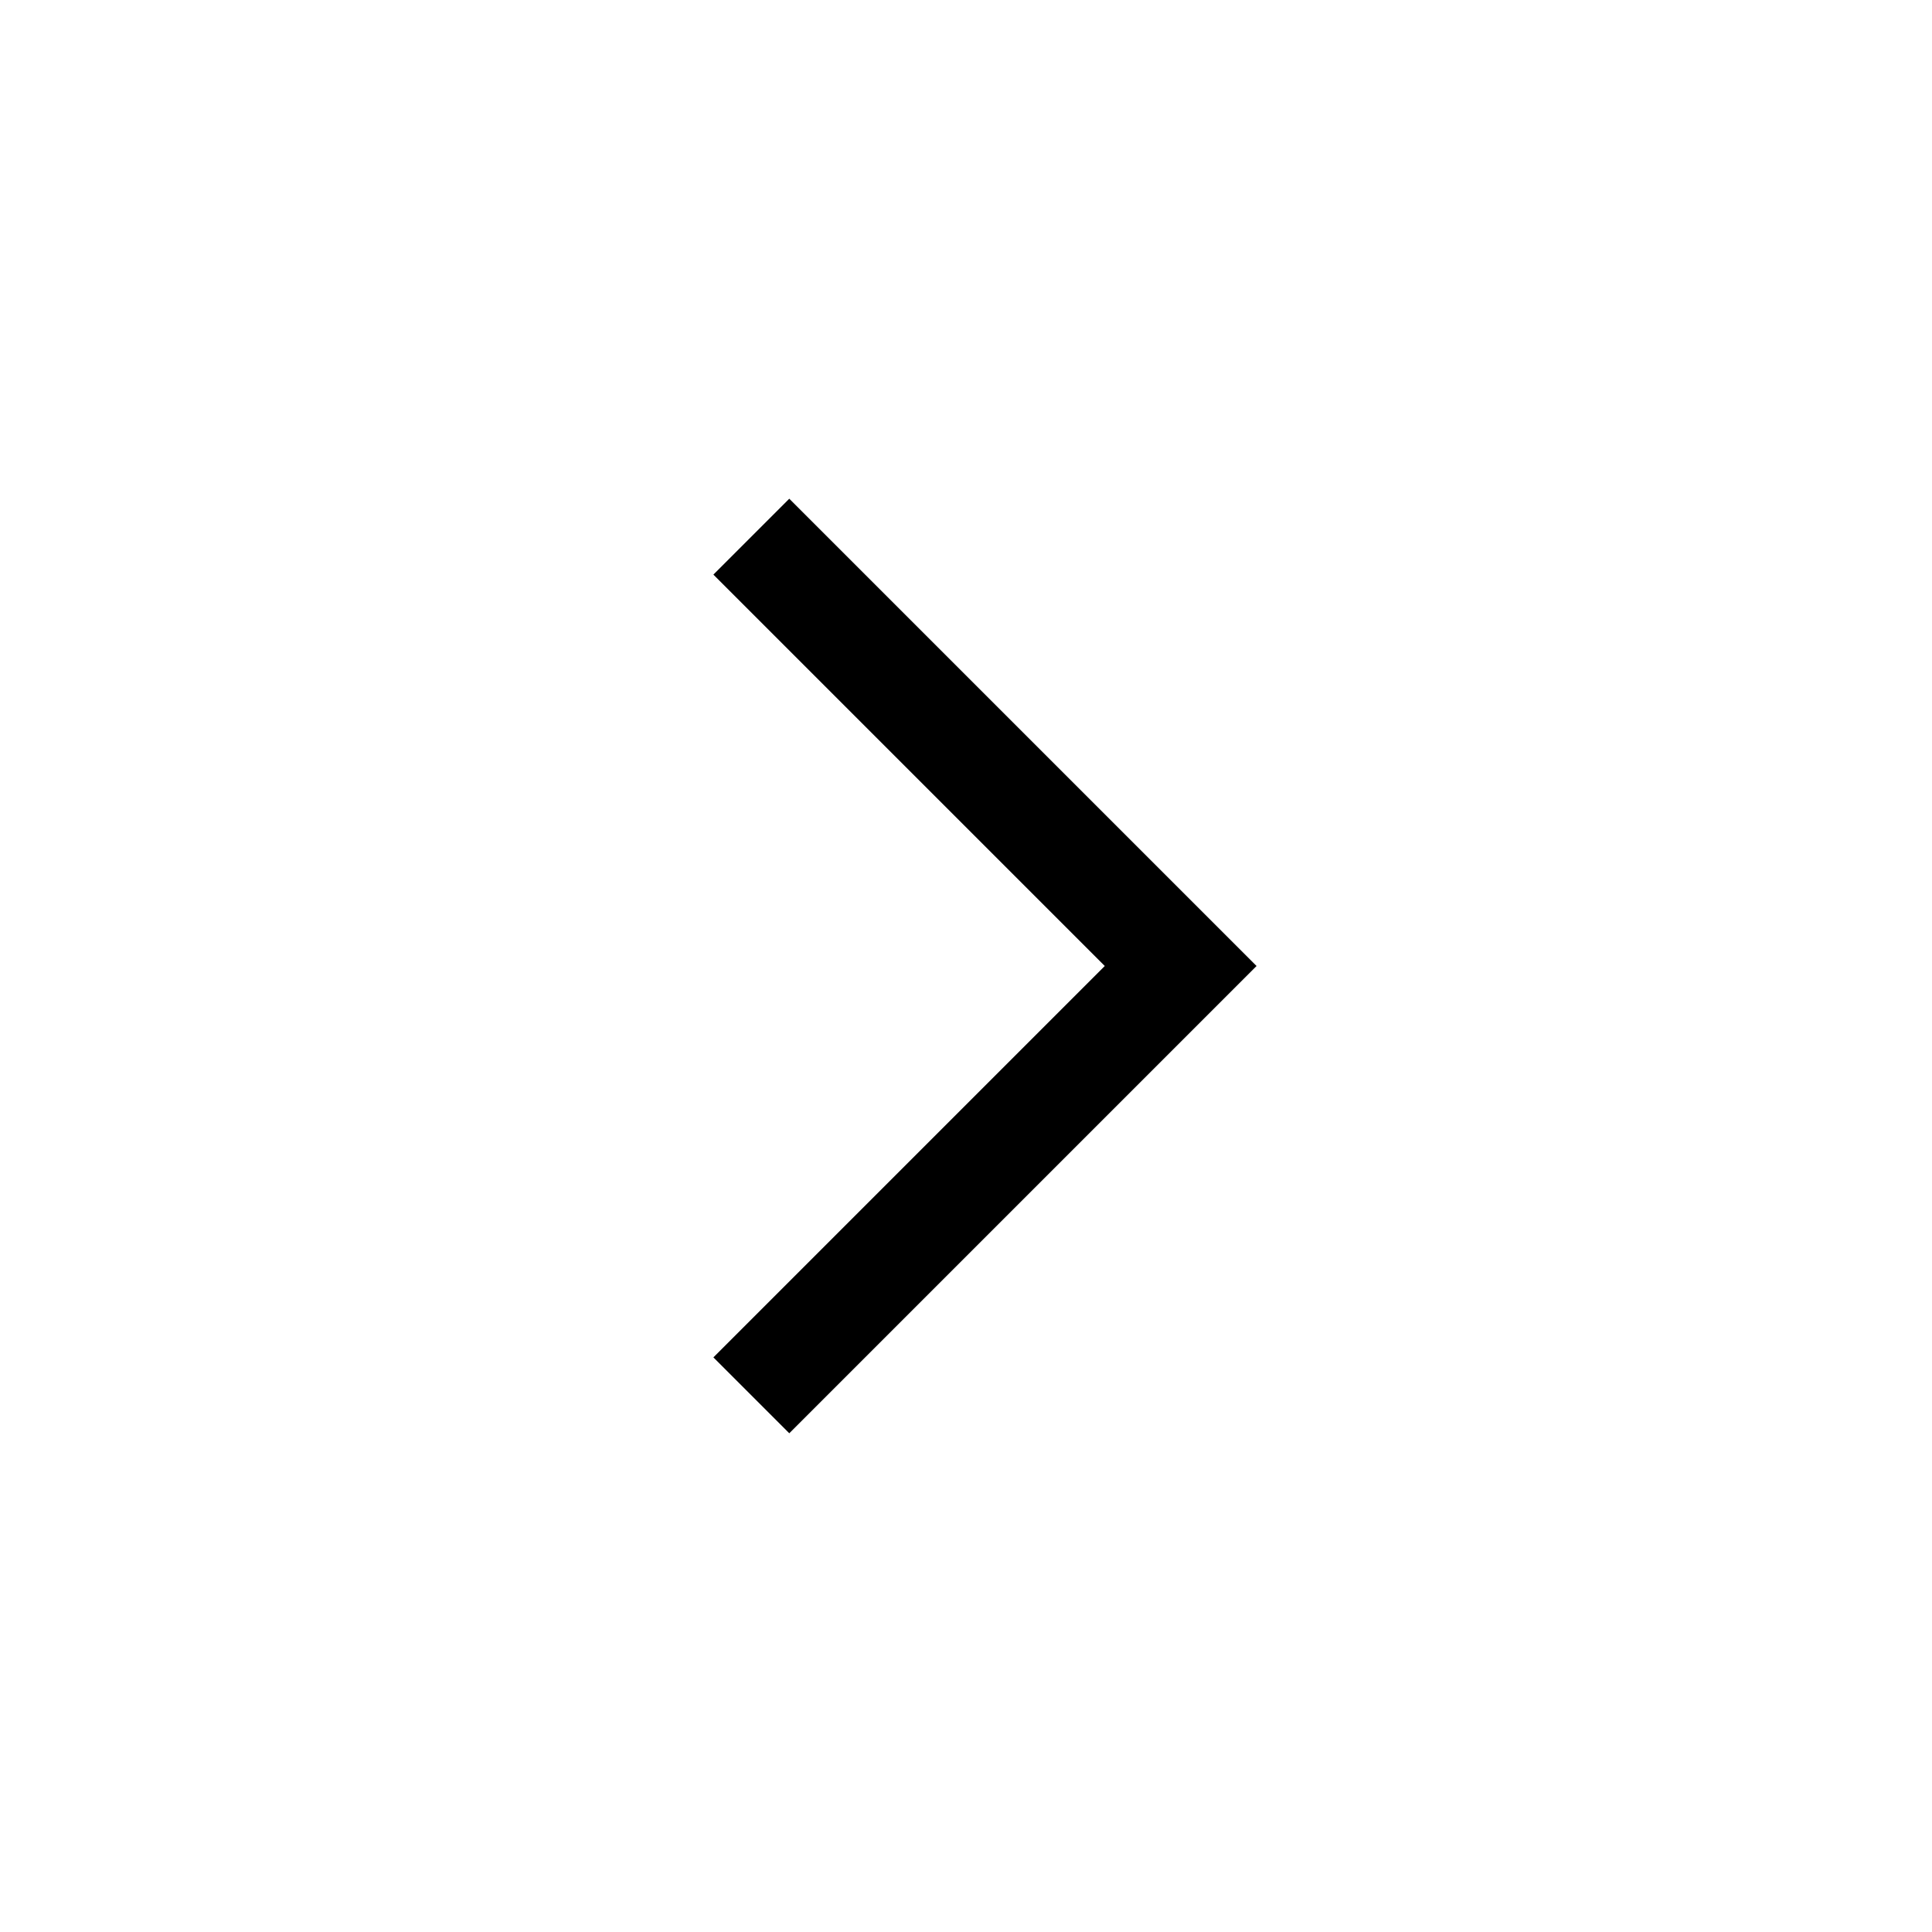
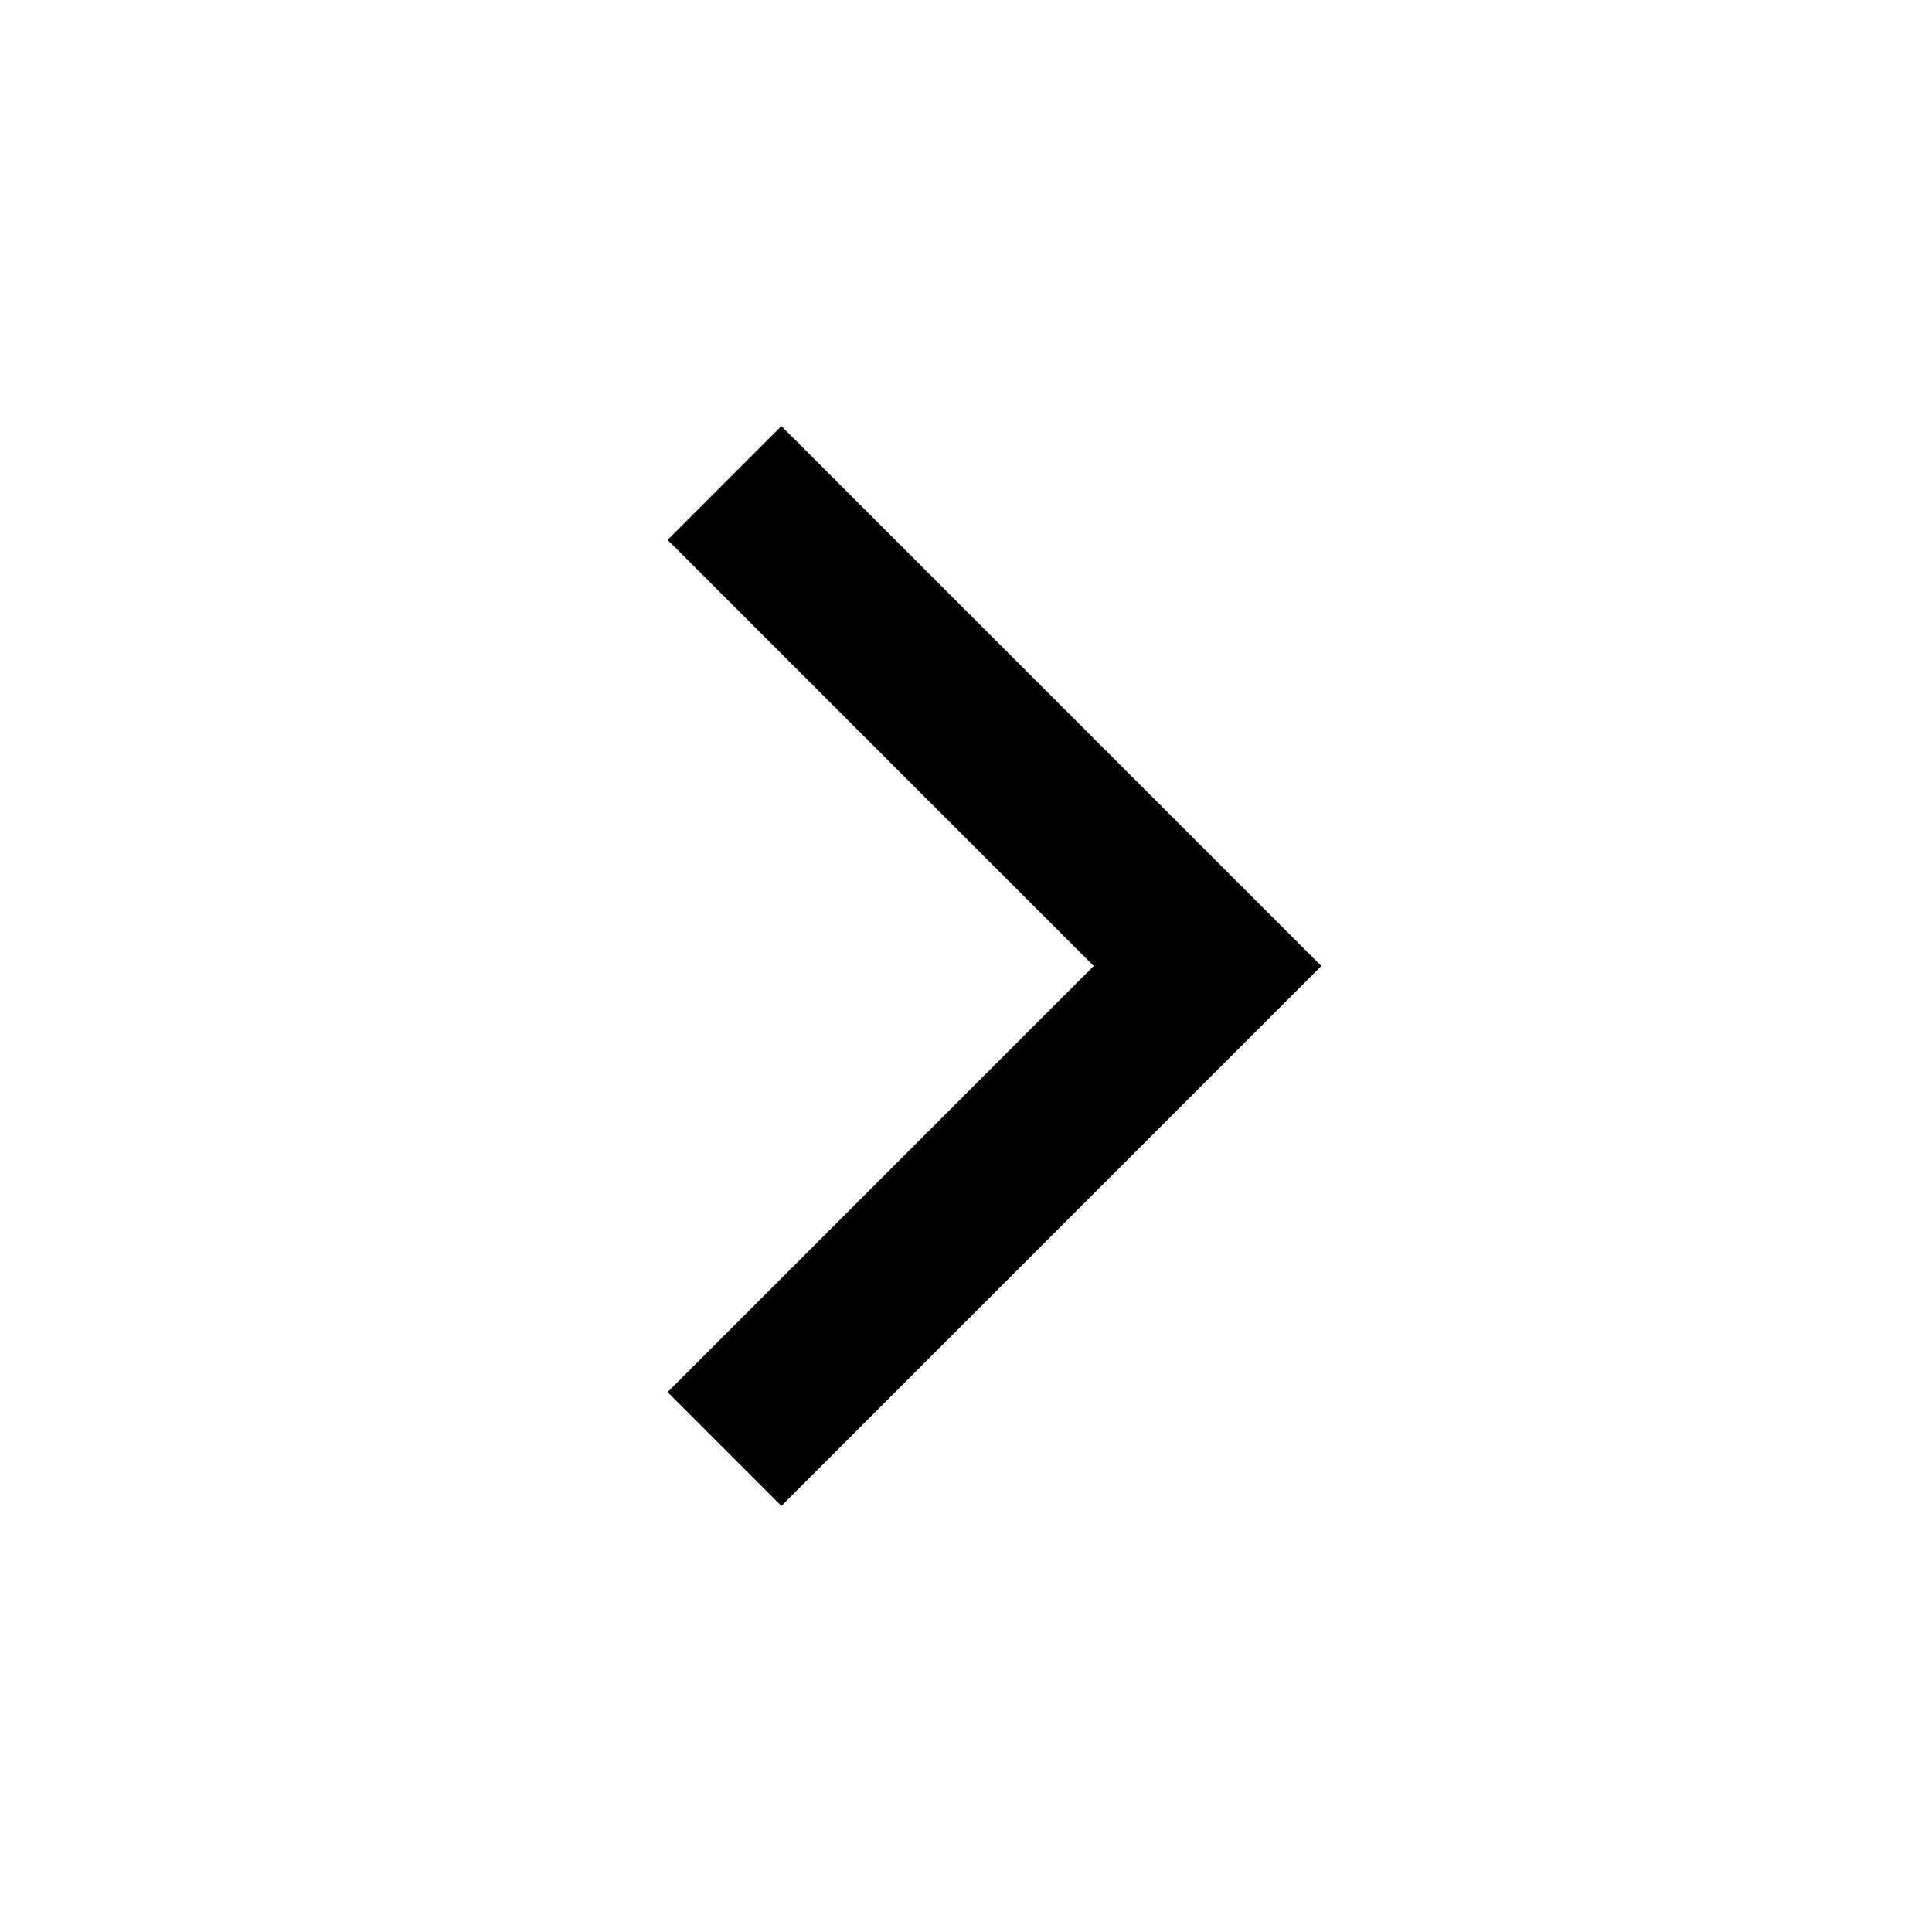
- <svg xmlns="http://www.w3.org/2000/svg" width="36" height="36" viewBox="0 0 36 36">
-   <polygon fill-rule="evenodd" points="14.707 26.707 13.293 25.293 20.586 18 13.293 10.707 14.707 9.293 23.414 18" />
+ <svg xmlns="http://www.w3.org/2000/svg" width="24" height="24" viewBox="0 0 24 24">
+   <path fill-rule="evenodd" d="m9.707 18.707-1.414-1.414L13.586 12 8.293 6.707l1.414-1.414L16.414 12l-6.707 6.707Z" clip-rule="evenodd" />
</svg>
